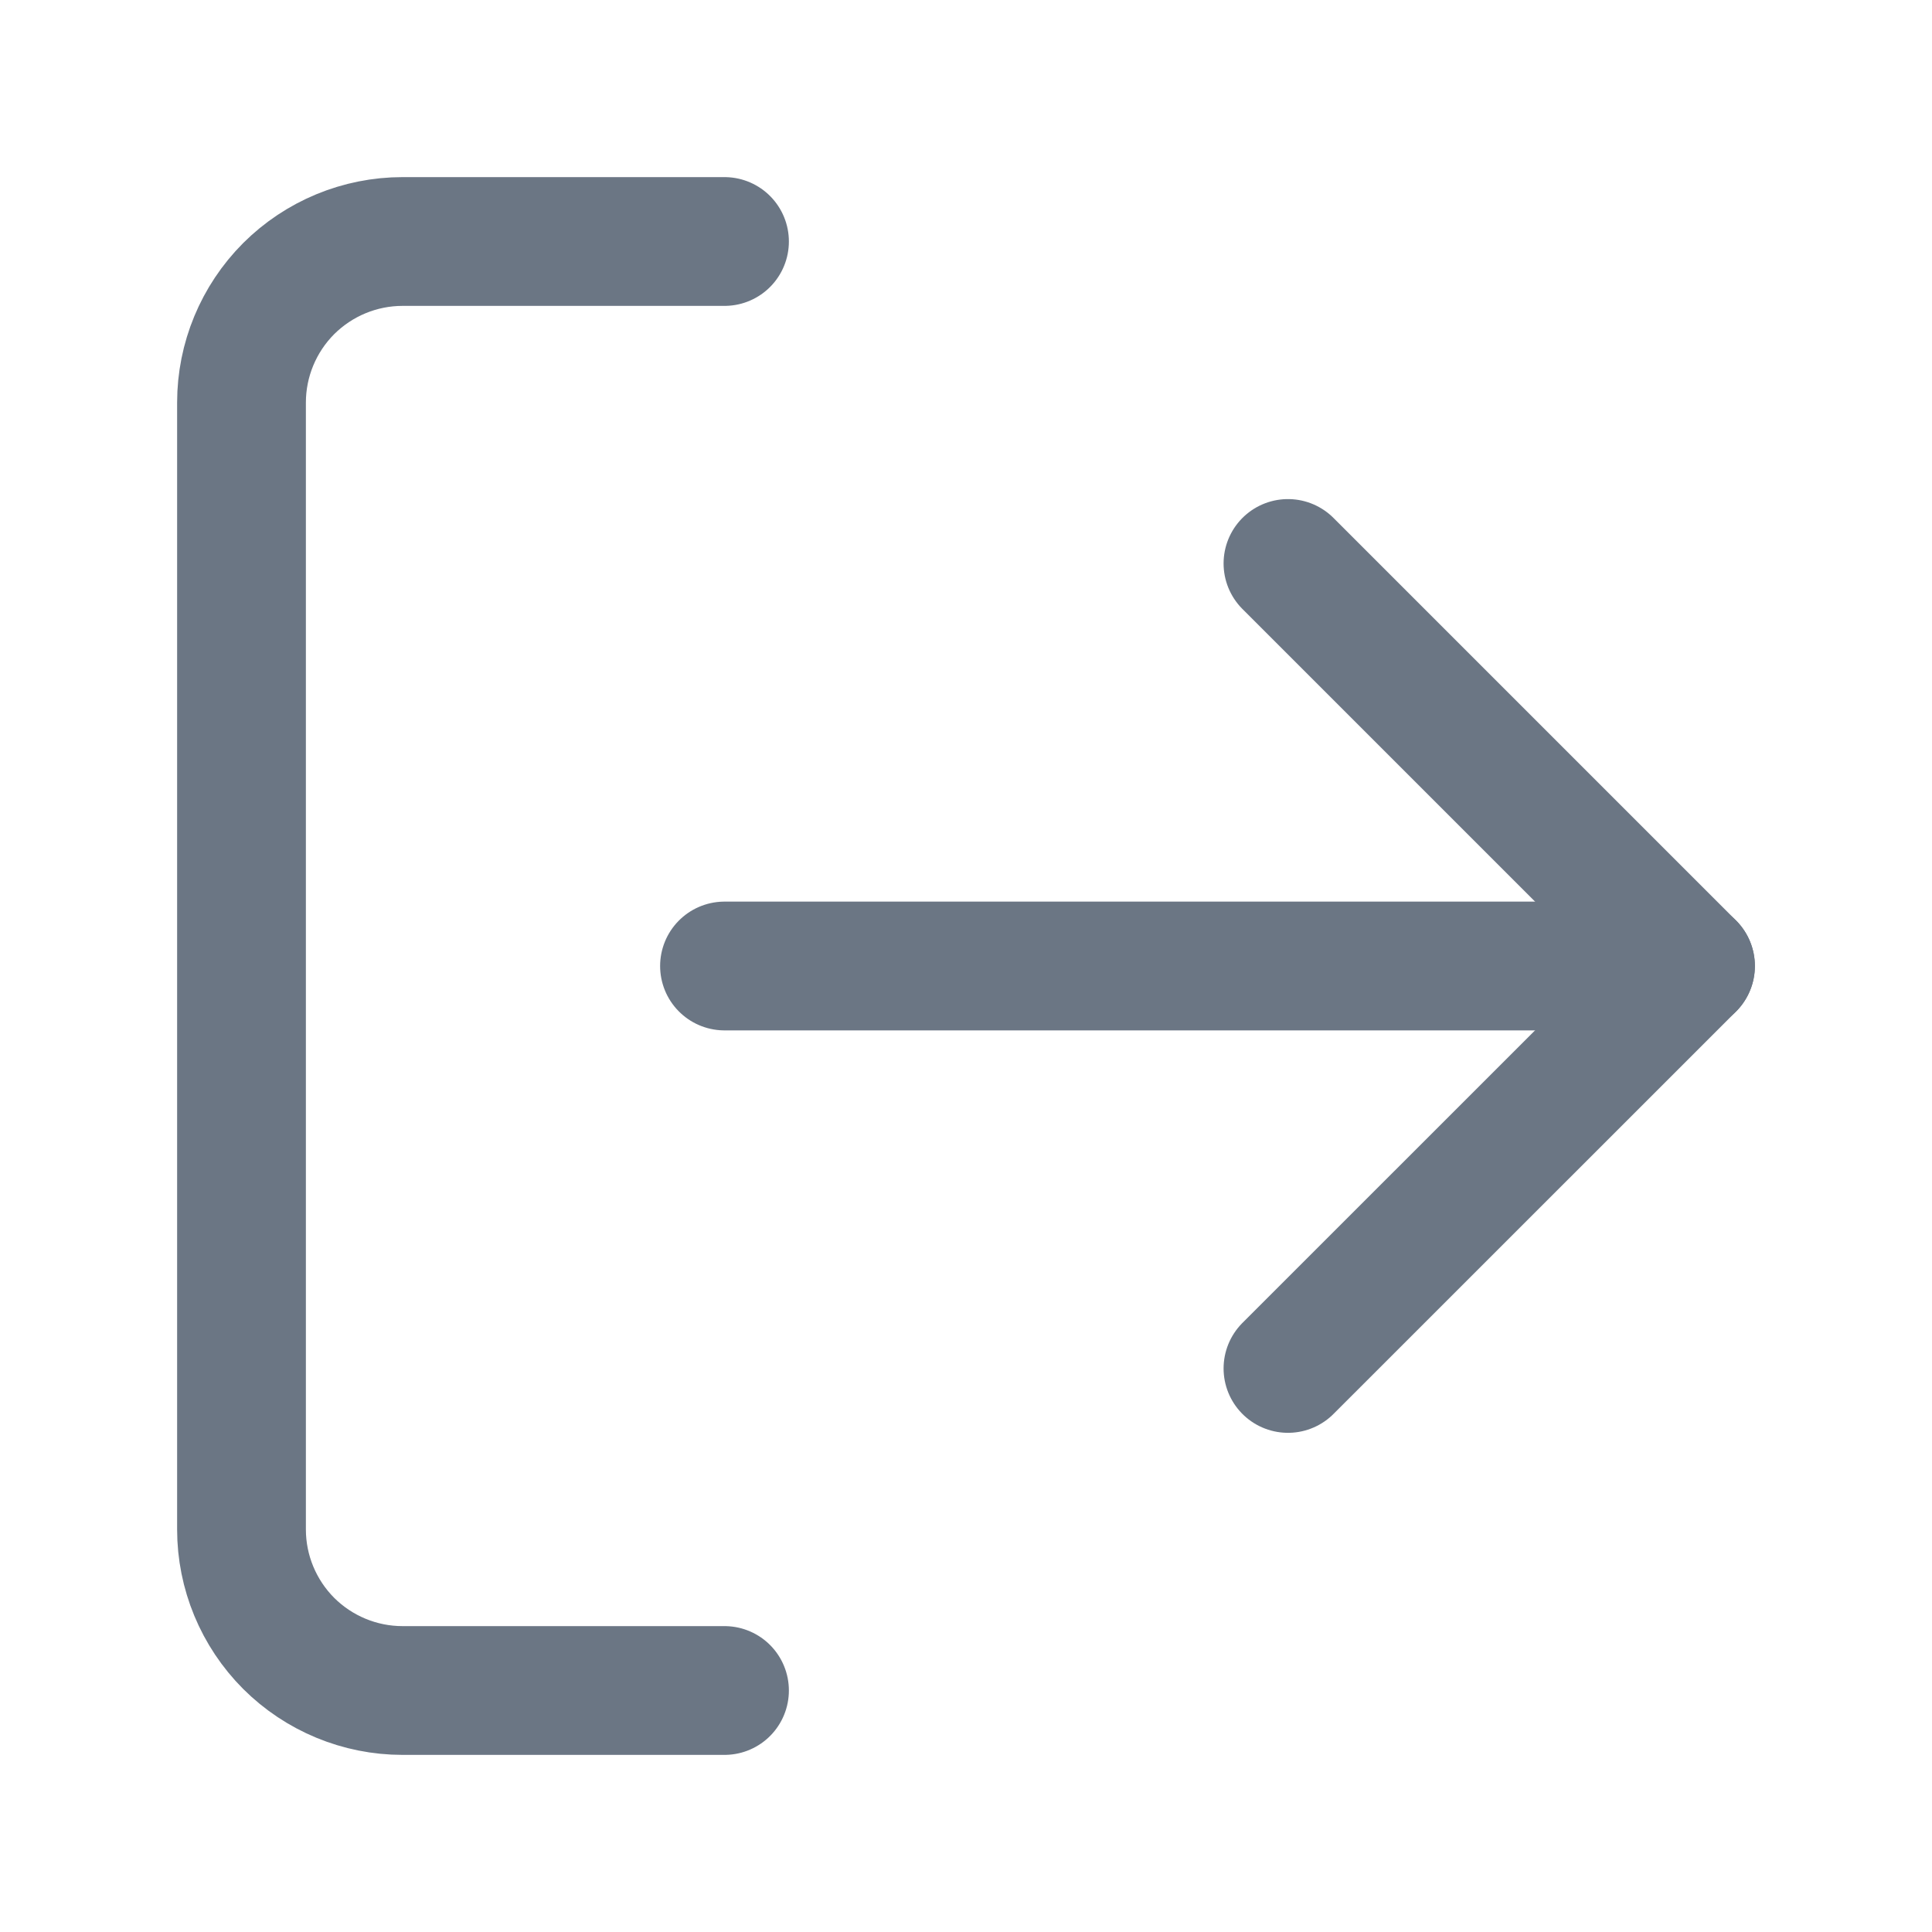
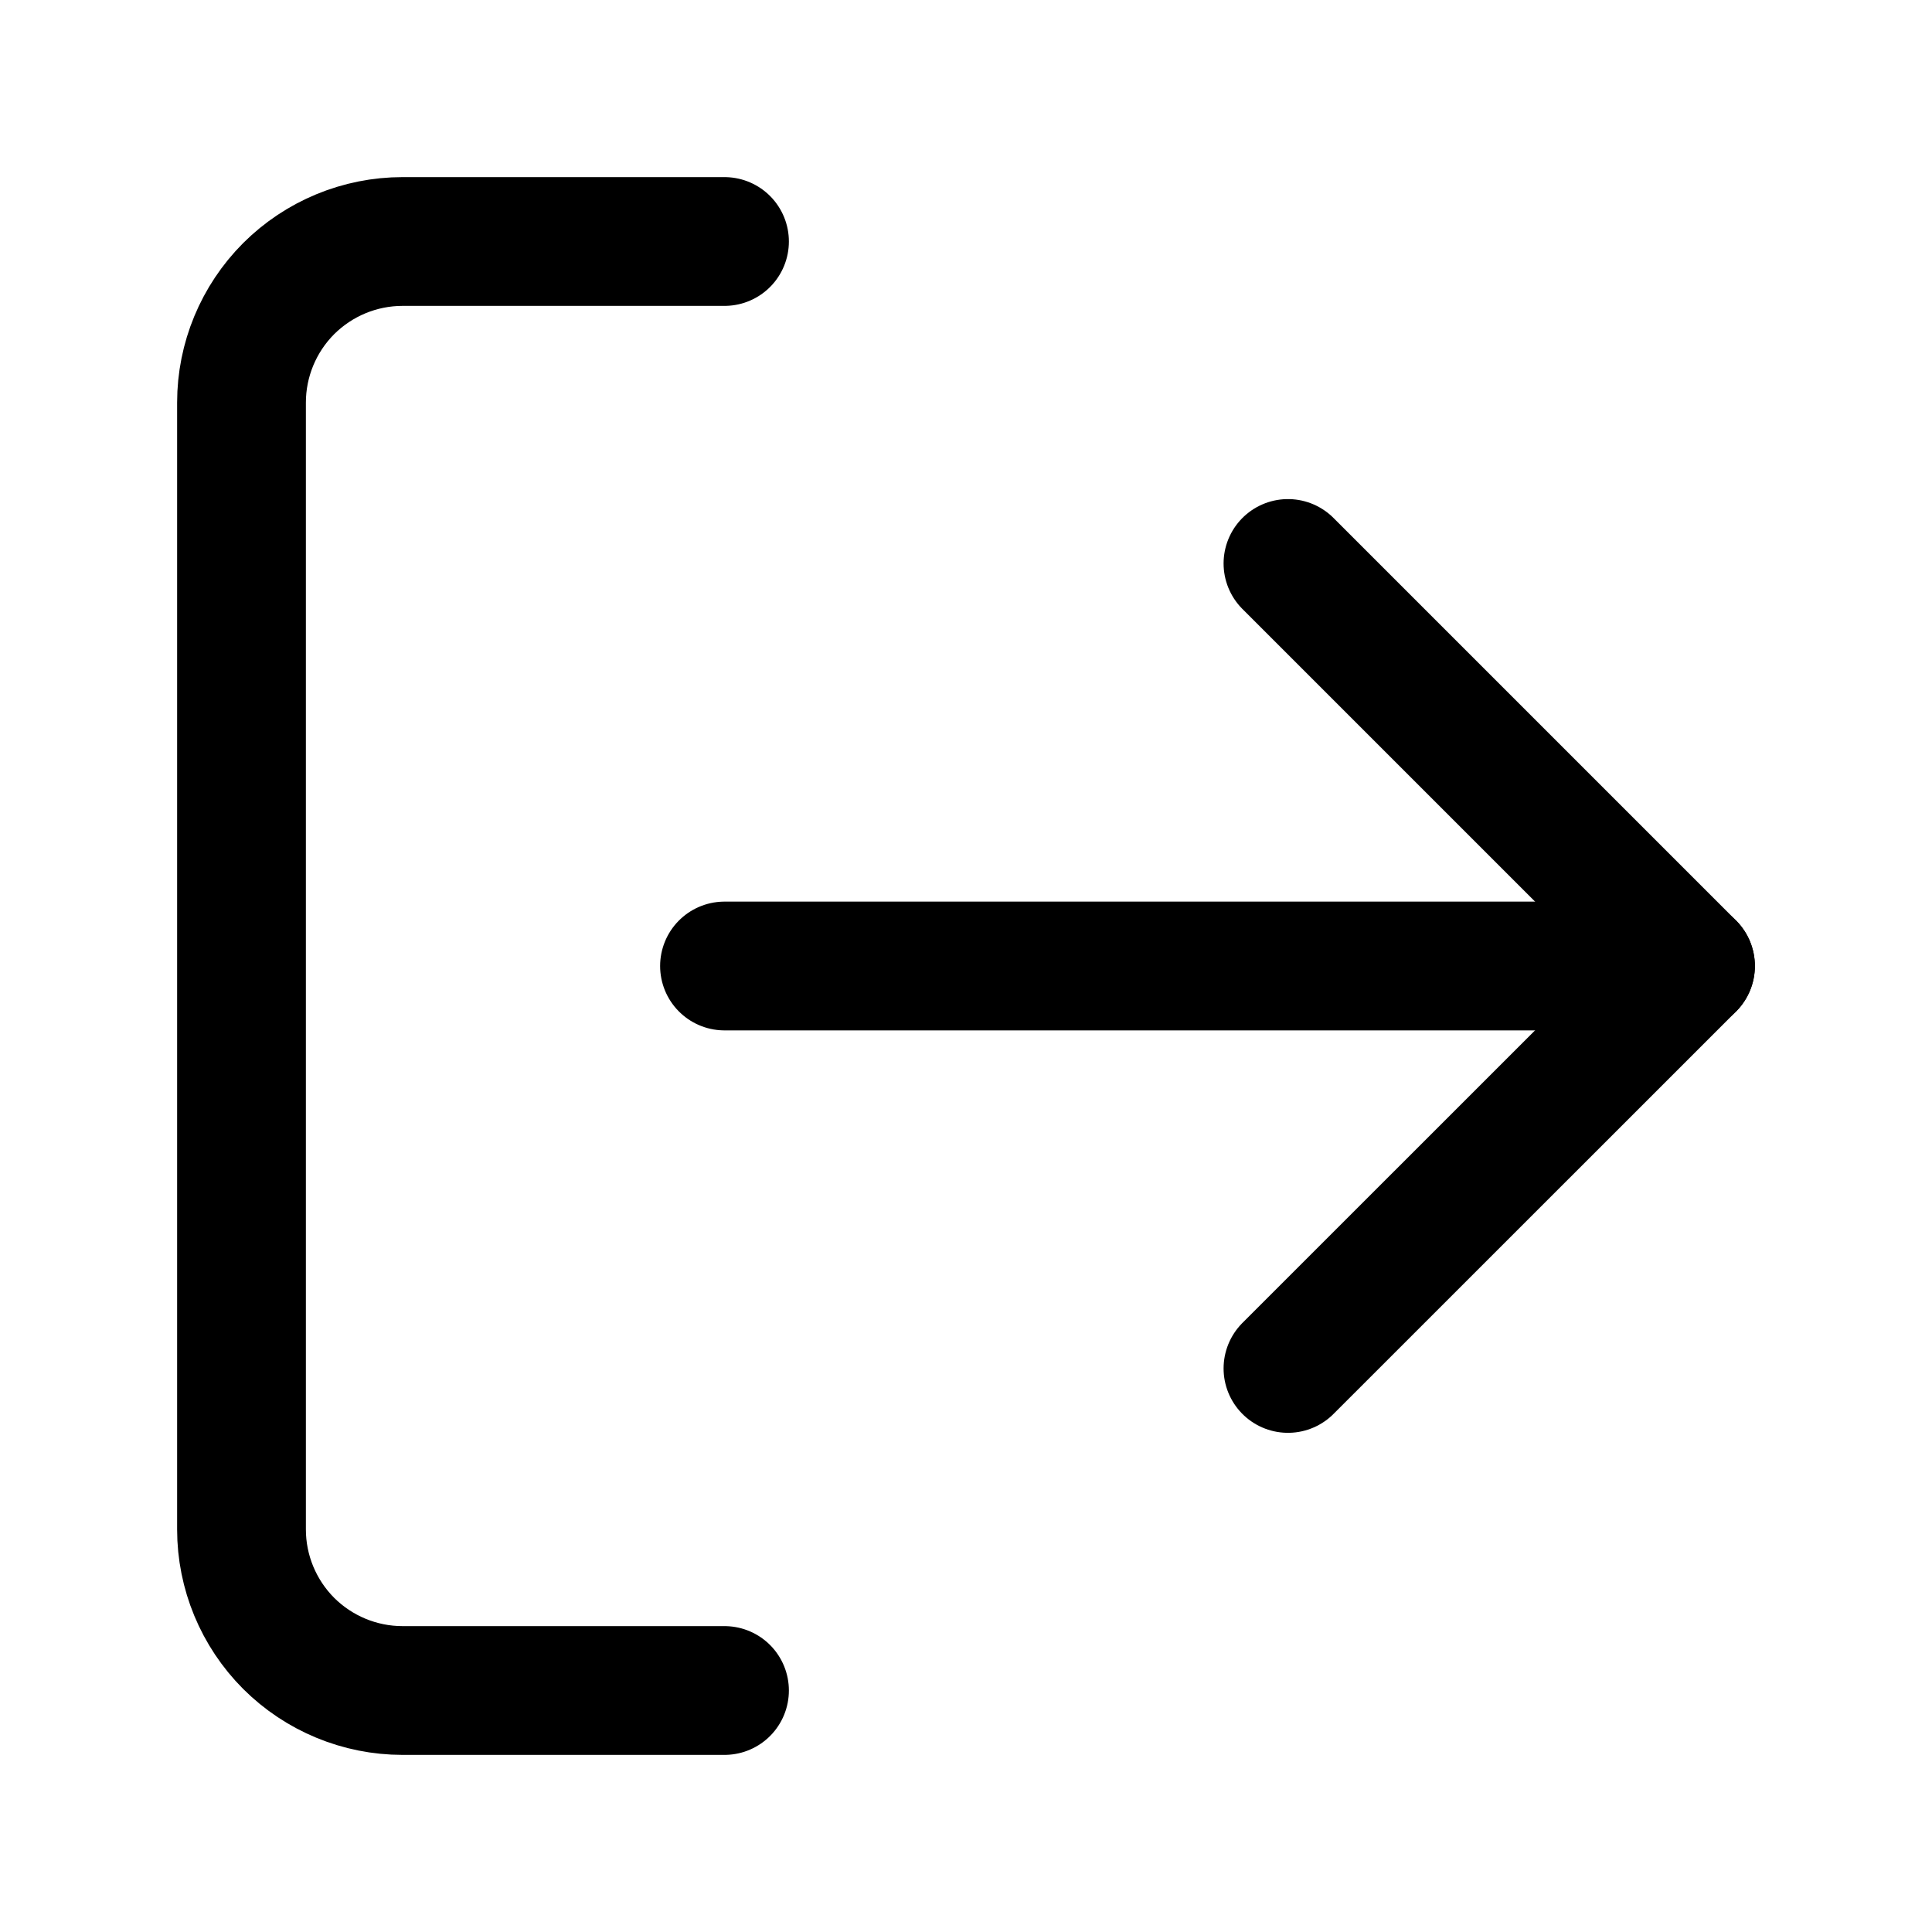
<svg xmlns="http://www.w3.org/2000/svg" width="20" height="20" viewBox="0 0 20 20" fill="none">
-   <path d="M7.5 17.5H4.167C3.725 17.5 3.301 17.324 2.988 17.012C2.676 16.699 2.5 16.275 2.5 15.833V4.167C2.5 3.725 2.676 3.301 2.988 2.988C3.301 2.676 3.725 2.5 4.167 2.5H7.5" stroke="#6B7684" stroke-width="1.333" stroke-linecap="round" stroke-linejoin="round" />
-   <path d="M13.333 14.166L17.5 10L13.333 5.833" stroke="#6B7684" stroke-width="1.333" stroke-linecap="round" stroke-linejoin="round" />
-   <path d="M17.5 10H7.5" stroke="#6B7684" stroke-width="1.333" stroke-linecap="round" stroke-linejoin="round" />
+   <path d="M7.5 17.5H4.167C3.725 17.5 3.301 17.324 2.988 17.012C2.676 16.699 2.5 16.275 2.5 15.833V4.167C2.5 3.725 2.676 3.301 2.988 2.988C3.301 2.676 3.725 2.5 4.167 2.5H7.5" stroke="currentColor" stroke-width="1.333" stroke-linecap="round" stroke-linejoin="round" />
+   <path d="M13.333 14.166L17.5 10L13.333 5.833" stroke="currentColor" stroke-width="1.333" stroke-linecap="round" stroke-linejoin="round" />
+   <path d="M17.5 10H7.5" stroke="currentColor" stroke-width="1.333" stroke-linecap="round" stroke-linejoin="round" />
</svg>
